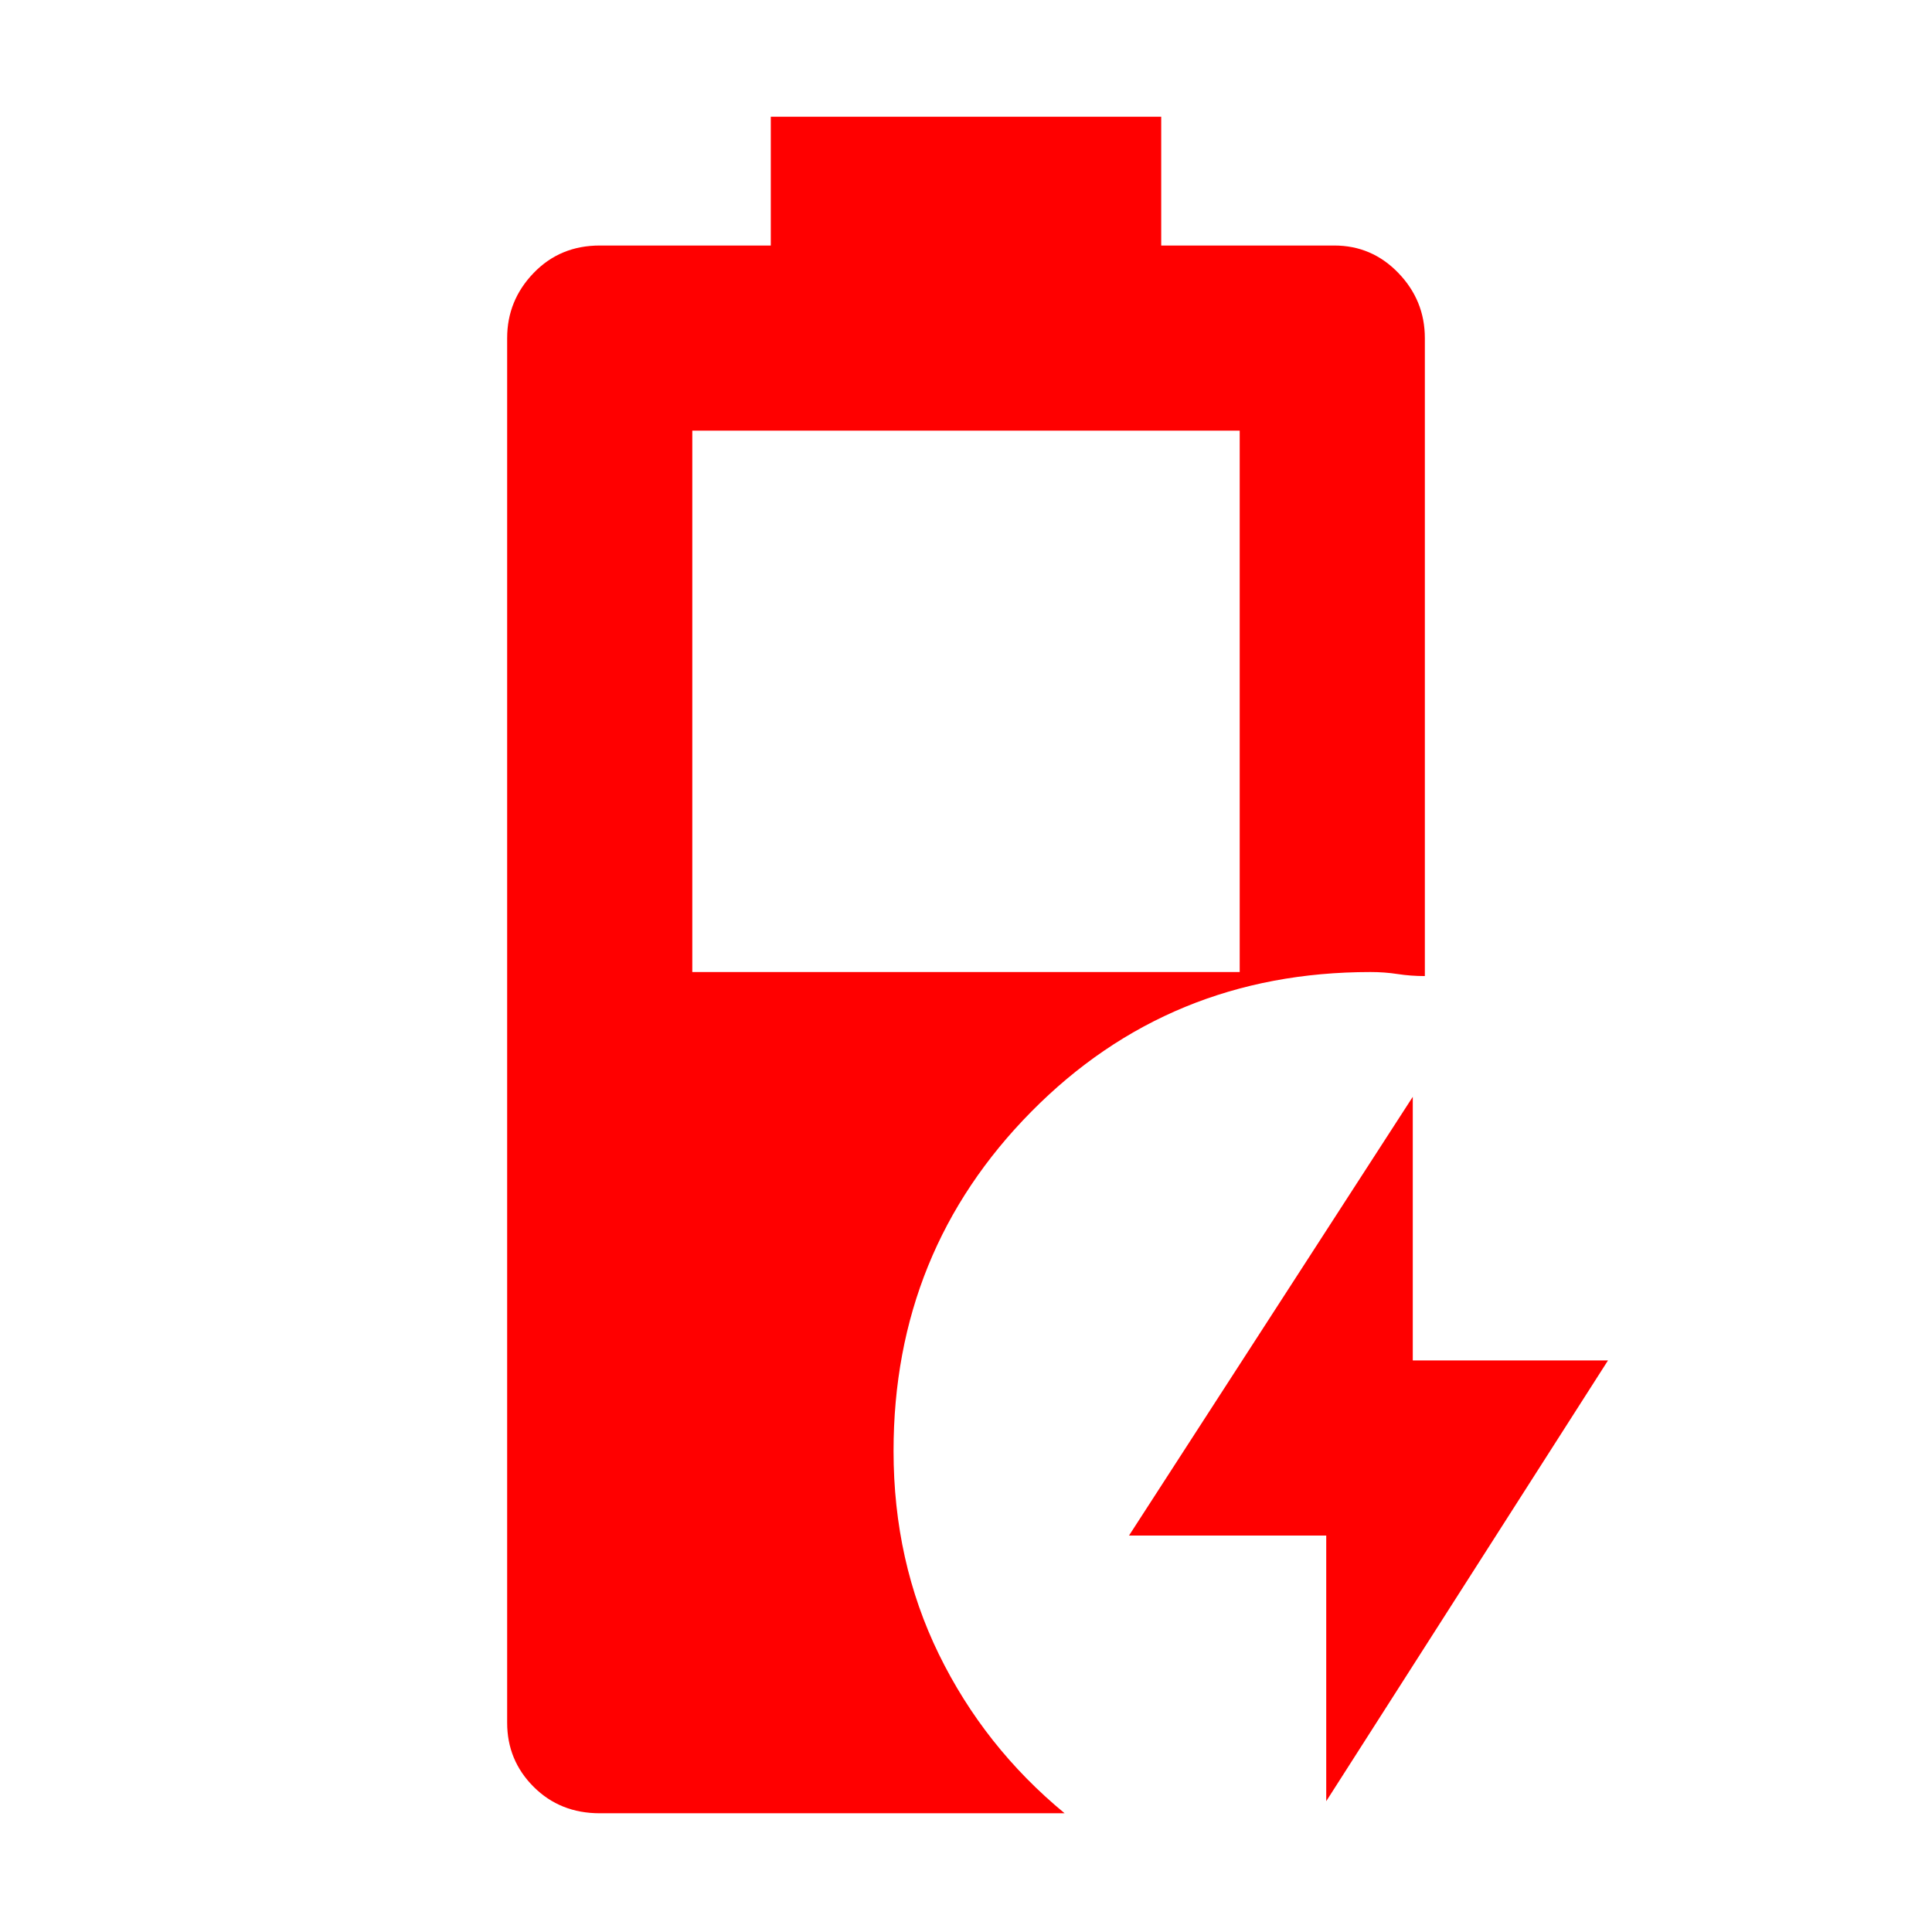
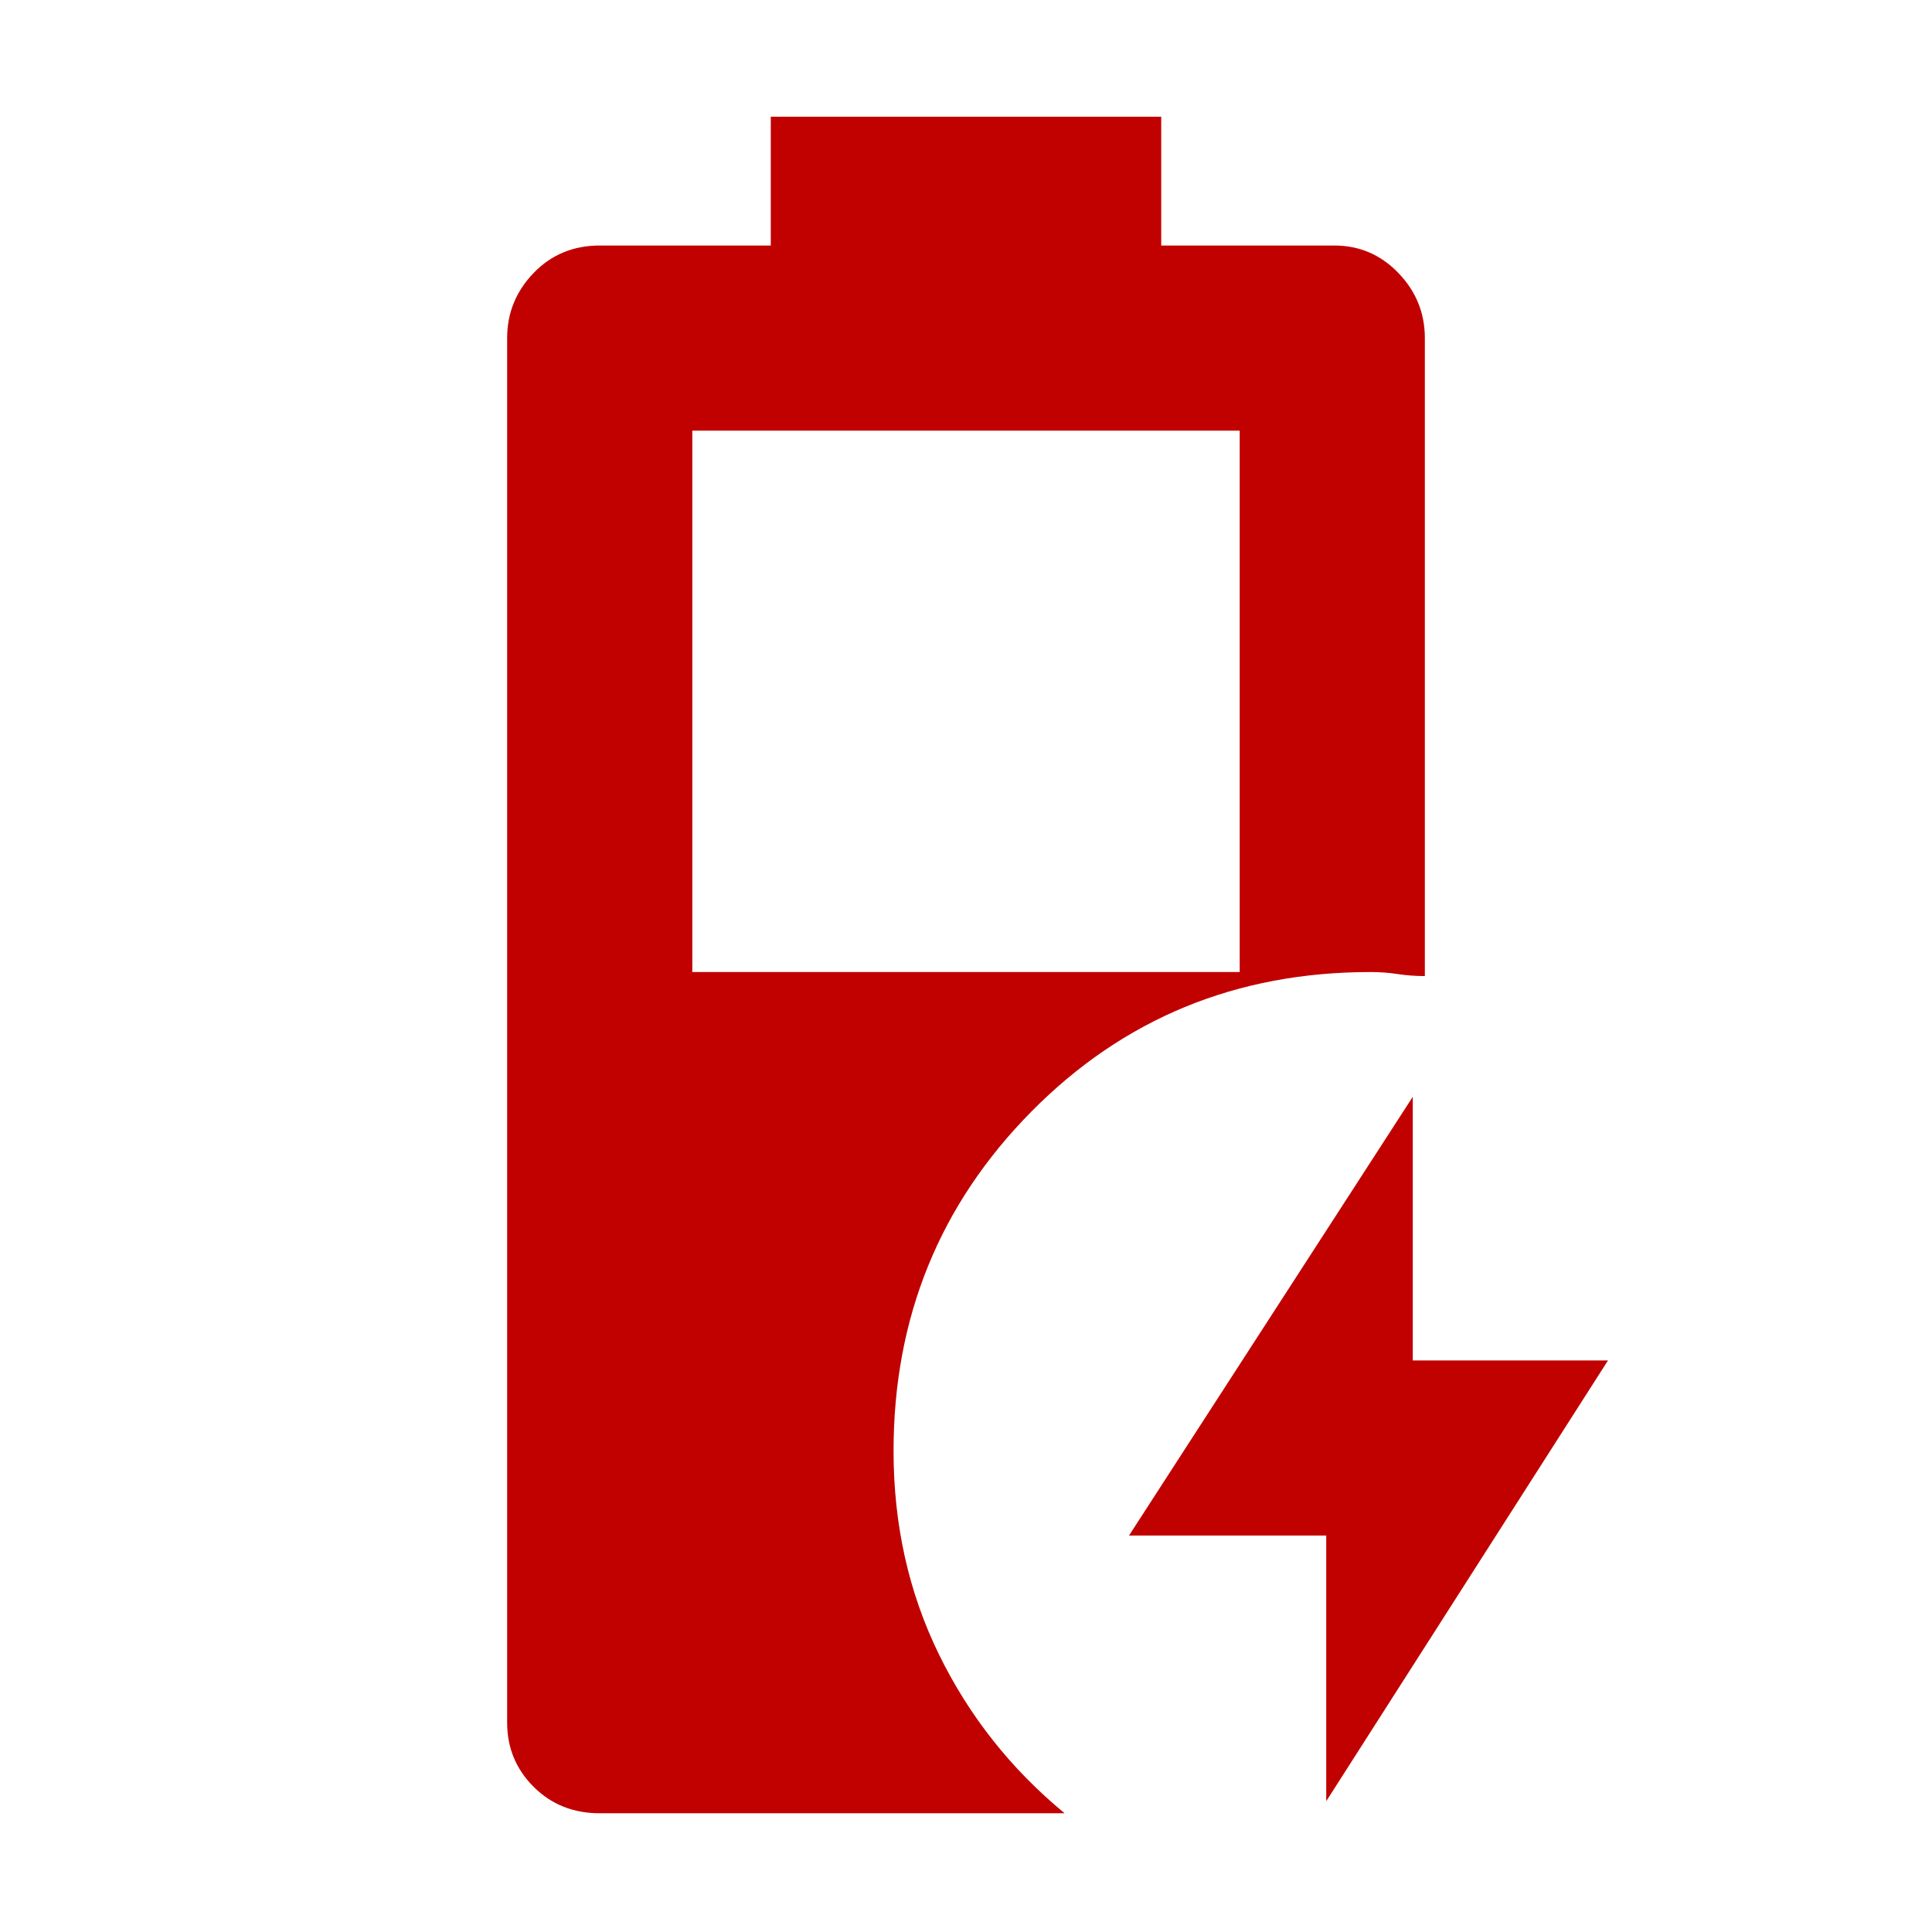
- <svg xmlns="http://www.w3.org/2000/svg" height="24px" viewBox="0 -960 960 960" width="24px" fill="red">
+ <svg xmlns="http://www.w3.org/2000/svg" height="24px" viewBox="0 -960 960 960" width="24px" fill="#C10000">
  <path d="M298-59q-19.7 0-32.85-13.15Q252-85.3 252-104v-688q0-18.7 13.15-32.35Q278.3-838 298-838h85v-64h194v64h86q18.7 0 31.85 13.65Q708-810.7 708-792v317q-7 0-13.5-1t-13.5-1q-100 0-168.5 69.33Q444-338.35 444-239q0 54.89 22.5 100.95Q489-92 529-59H298Zm46-418h272v-269H344v269ZM659-65v-132h-98l141-218v131h97L659-65Z" />
</svg>
